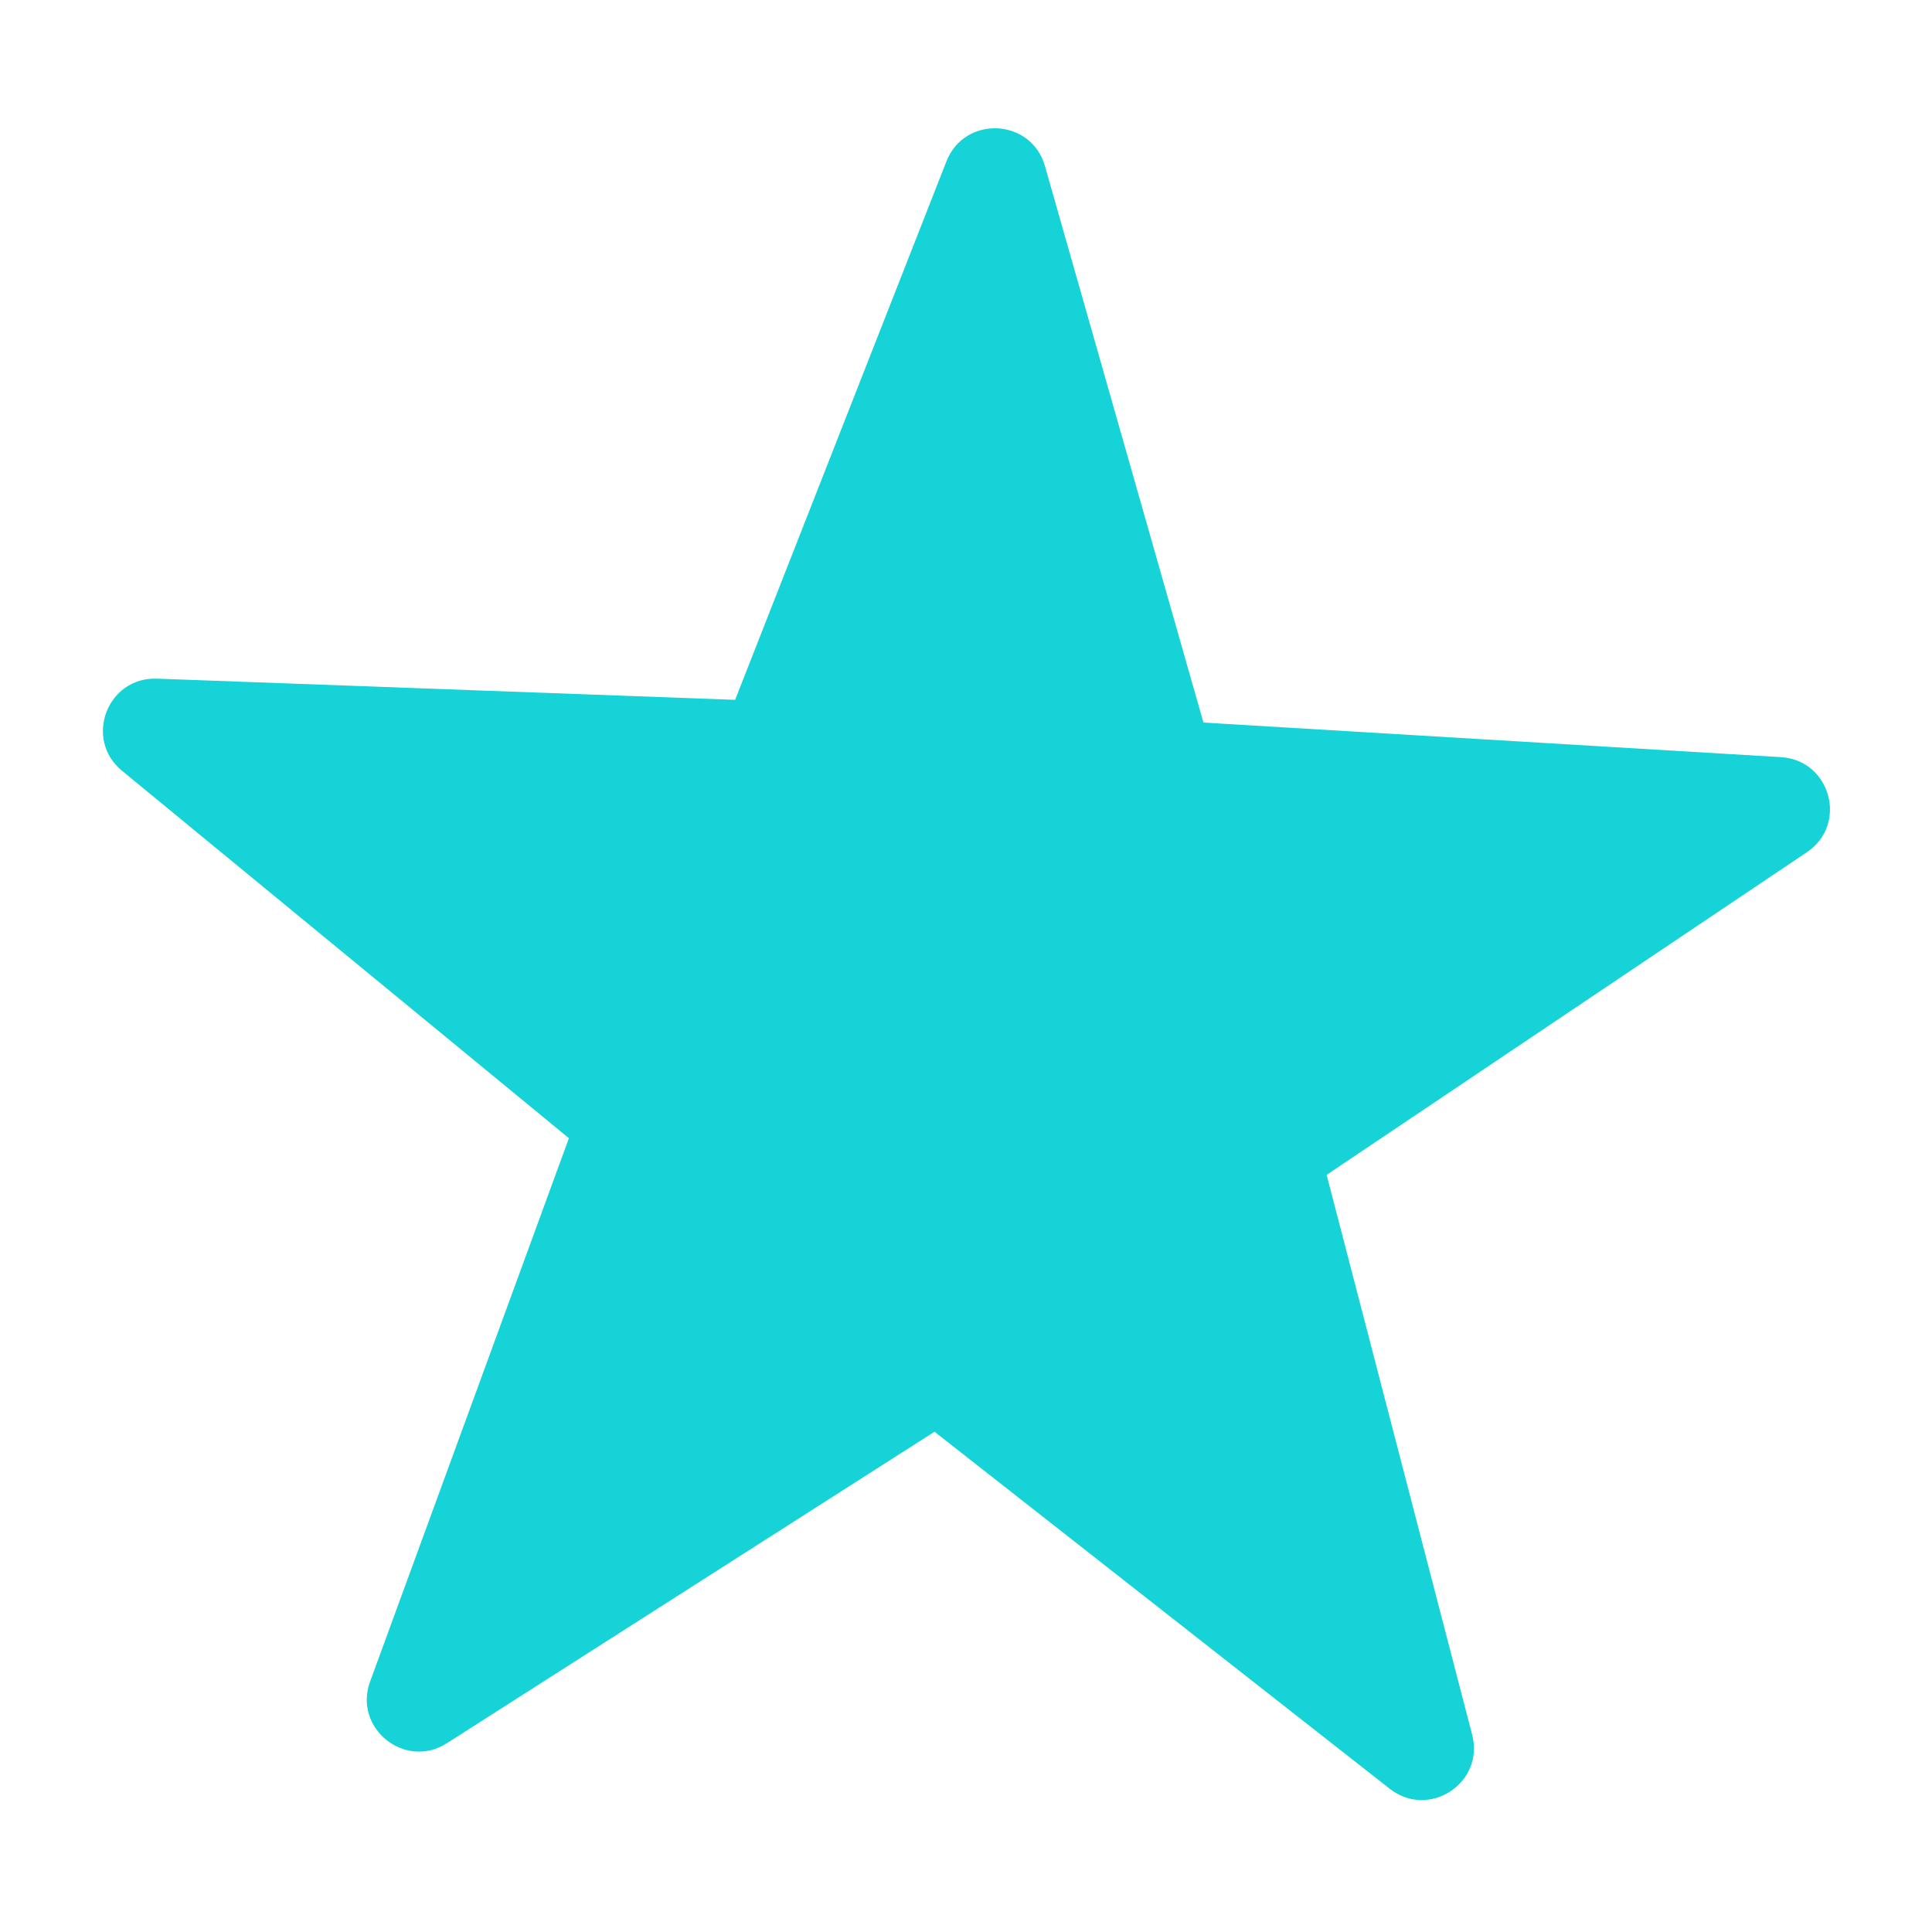
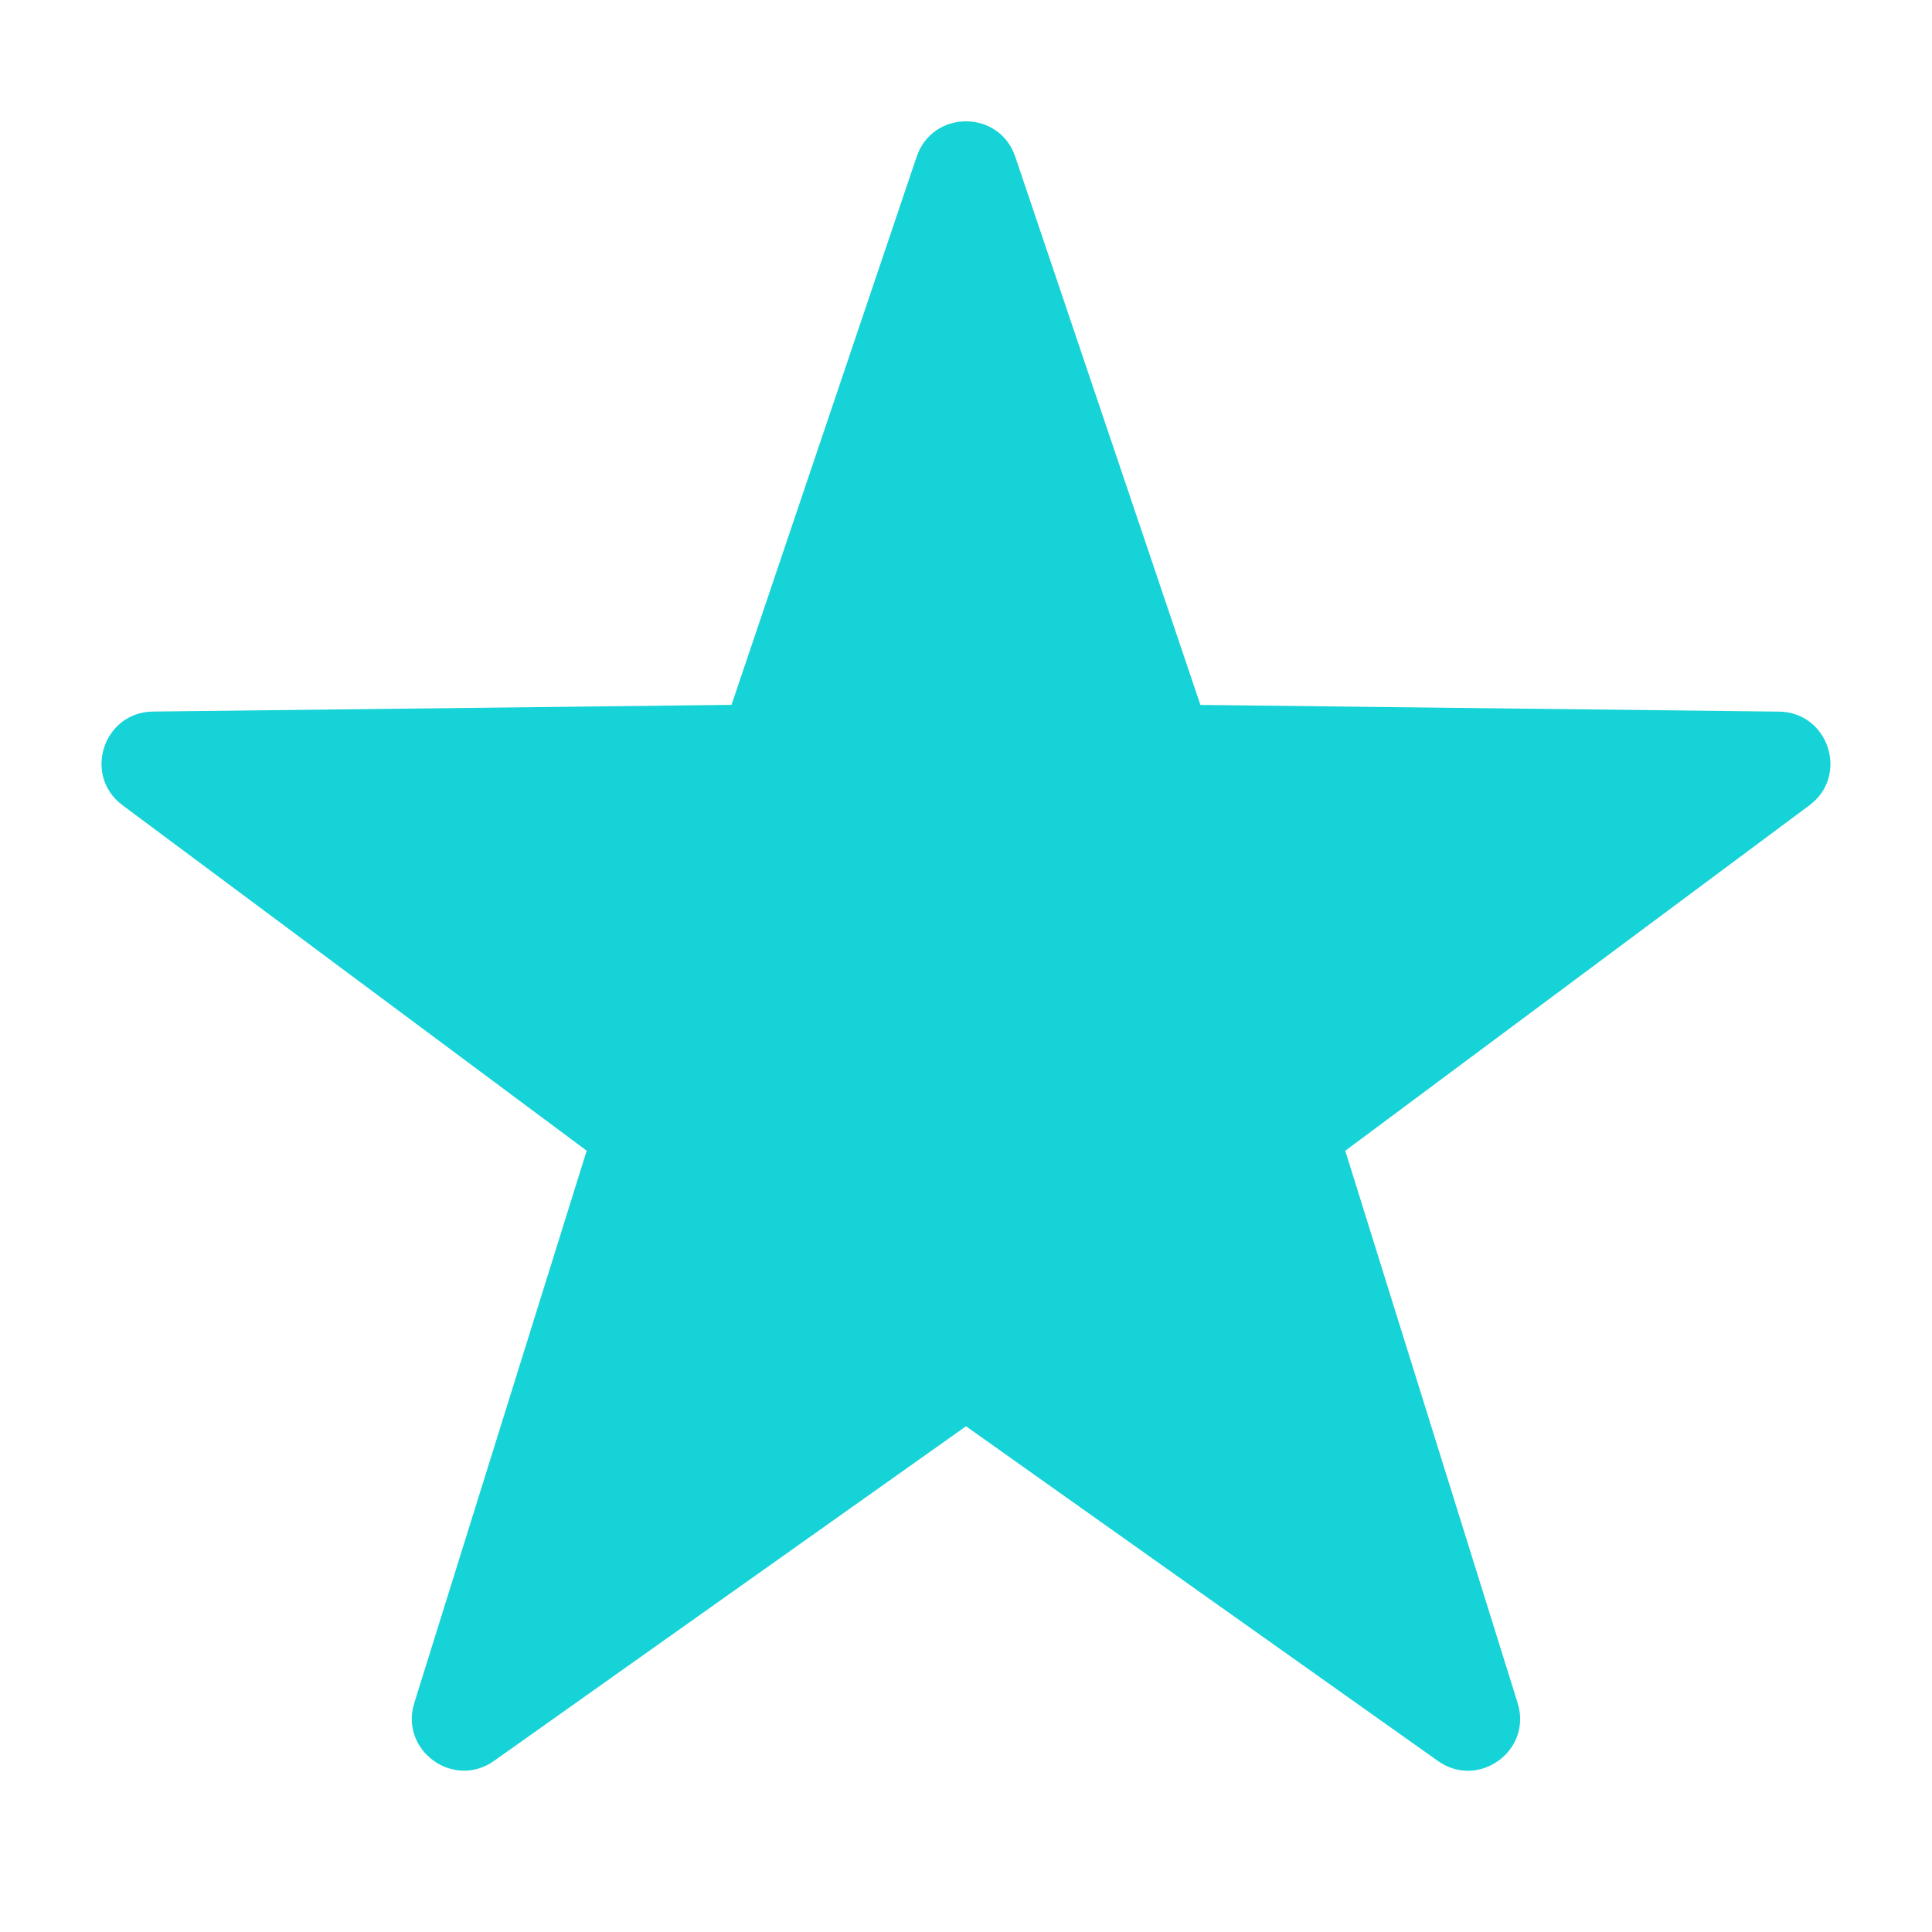
- <svg xmlns="http://www.w3.org/2000/svg" viewBox="0 0 30 30" xml:space="preserve" enable-background="new 0 0 30 30" version="1.1" id="svg12">
-   <defs id="defs16" />
-   <path d="m 16.226,2.579 2.461,8.641 8.968,0.537 c 0.772,0.046 1.044,1.046 0.402,1.476 l -7.457,5.01 2.26,8.695 c 0.194,0.748 -0.671,1.315 -1.28,0.838 l -7.069,-5.544 -7.571,4.836 C 6.289,27.485 5.482,26.836 5.747,26.111 L 8.834,17.674 1.895,11.969 C 1.297,11.478 1.665,10.51 2.437,10.538 l 8.978,0.329 3.282,-8.363 c 0.283,-0.719 1.318,-0.669 1.529,0.075 z" fill="#15d3d7" data-darkreader-inline-fill="" class="fill-000000" id="path10" />
+ <svg xmlns="http://www.w3.org/2000/svg" viewBox="0 0 30 30" xml:space="preserve" enable-background="new 0 0 30 30">
+   <path d="m15.765 2.434 2.875 8.512 8.983.104c.773.009 1.093.994.473 1.455l-7.207 5.364 2.677 8.576c.23.738-.607 1.346-1.238.899L15 22.147l-7.329 5.196c-.63.447-1.468-.162-1.238-.899l2.677-8.576-7.207-5.364c-.62-.461-.3-1.446.473-1.455l8.983-.104 2.875-8.512c.248-.732 1.284-.732 1.531.001z" fill="#15d3d7" style="--darkreader-inline-fill: #11a9ac;" data-darkreader-inline-fill="" class="fill-000000" />
</svg>
